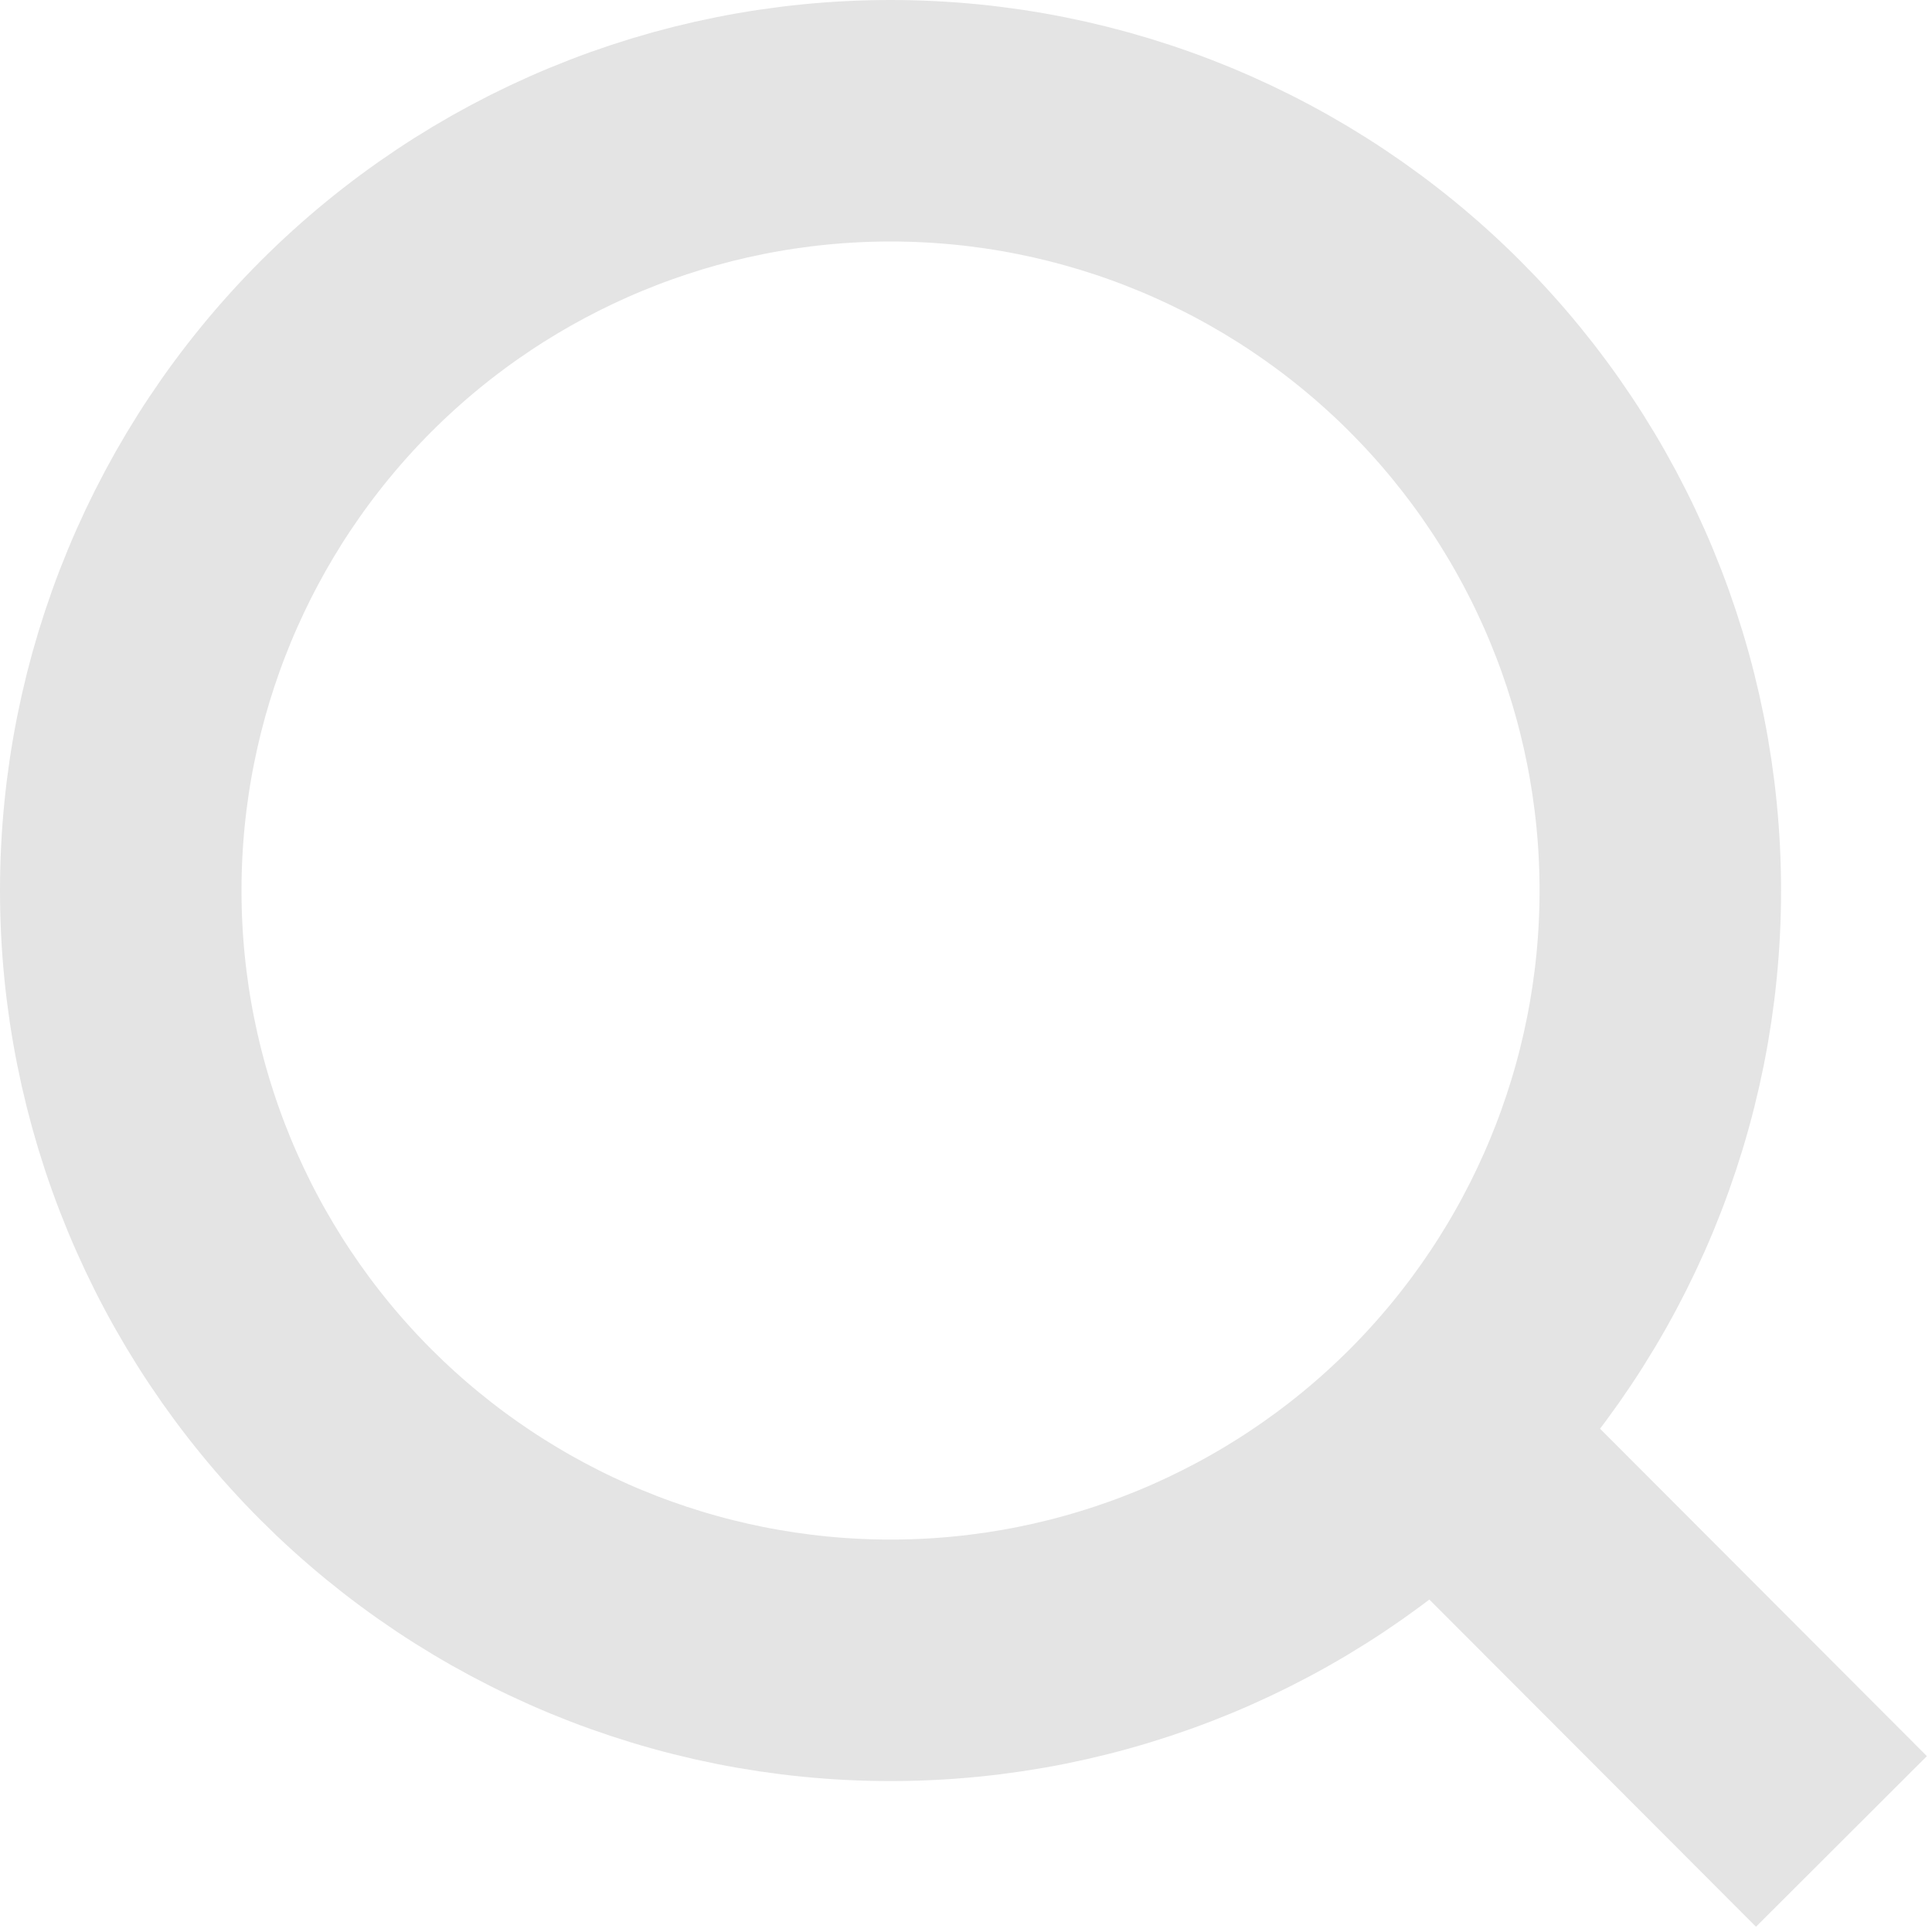
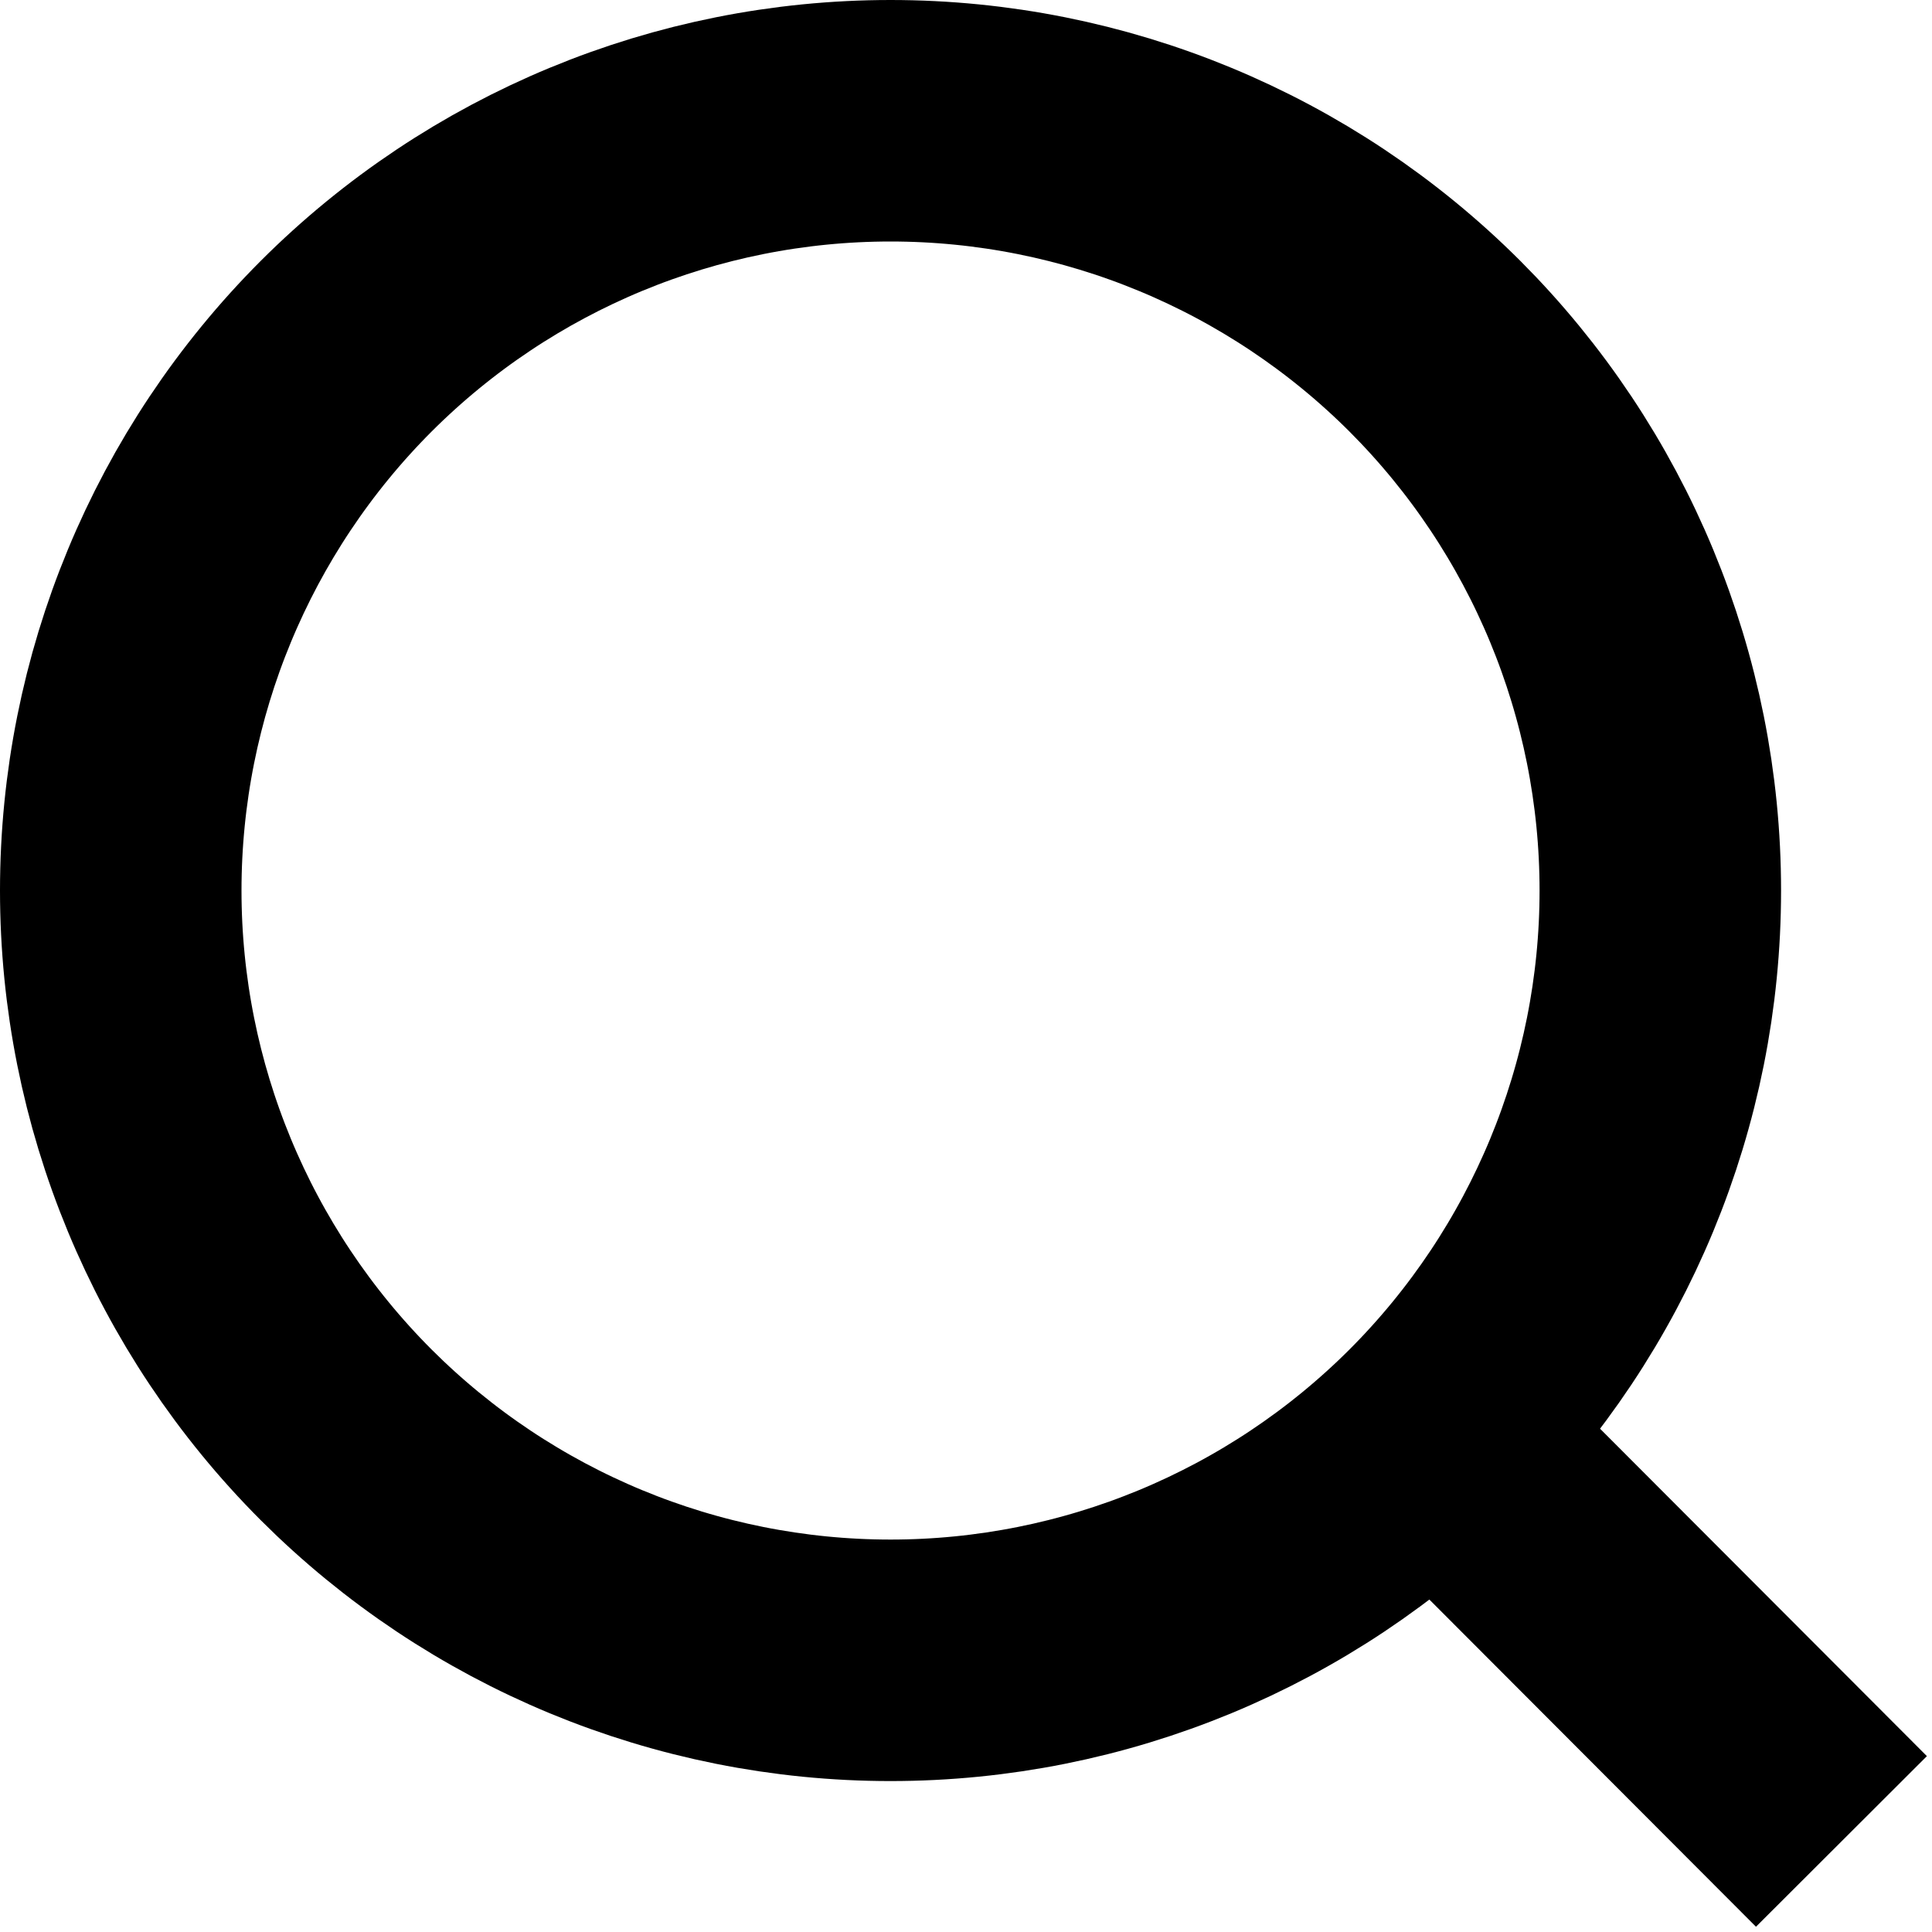
<svg xmlns="http://www.w3.org/2000/svg" width="16" height="16" viewBox="0 0 16 16" fill="none">
-   <path d="M15.25 15.25L11.886 11.88L15.25 15.25ZM13.75 7.375C13.75 9.066 13.078 10.687 11.883 11.883C10.687 13.078 9.066 13.75 7.375 13.75C5.684 13.75 4.063 13.078 2.867 11.883C1.672 10.687 1 9.066 1 7.375C1 5.684 1.672 4.063 2.867 2.867C4.063 1.672 5.684 1 7.375 1C9.066 1 10.687 1.672 11.883 2.867C13.078 4.063 13.75 5.684 13.75 7.375V7.375Z" stroke="#E4E4E4" stroke-width="2" stroke-linecap="round" />
+   <path d="M15.25 15.25L11.886 11.88L15.25 15.25ZM13.75 7.375C13.75 9.066 13.078 10.687 11.883 11.883C10.687 13.078 9.066 13.75 7.375 13.75C5.684 13.75 4.063 13.078 2.867 11.883C1.672 10.687 1 9.066 1 7.375C1 5.684 1.672 4.063 2.867 2.867C4.063 1.672 5.684 1 7.375 1C9.066 1 10.687 1.672 11.883 2.867C13.078 4.063 13.75 5.684 13.75 7.375V7.375Z" stroke="black" stroke-width="2" stroke-linecap="round" />
</svg>
